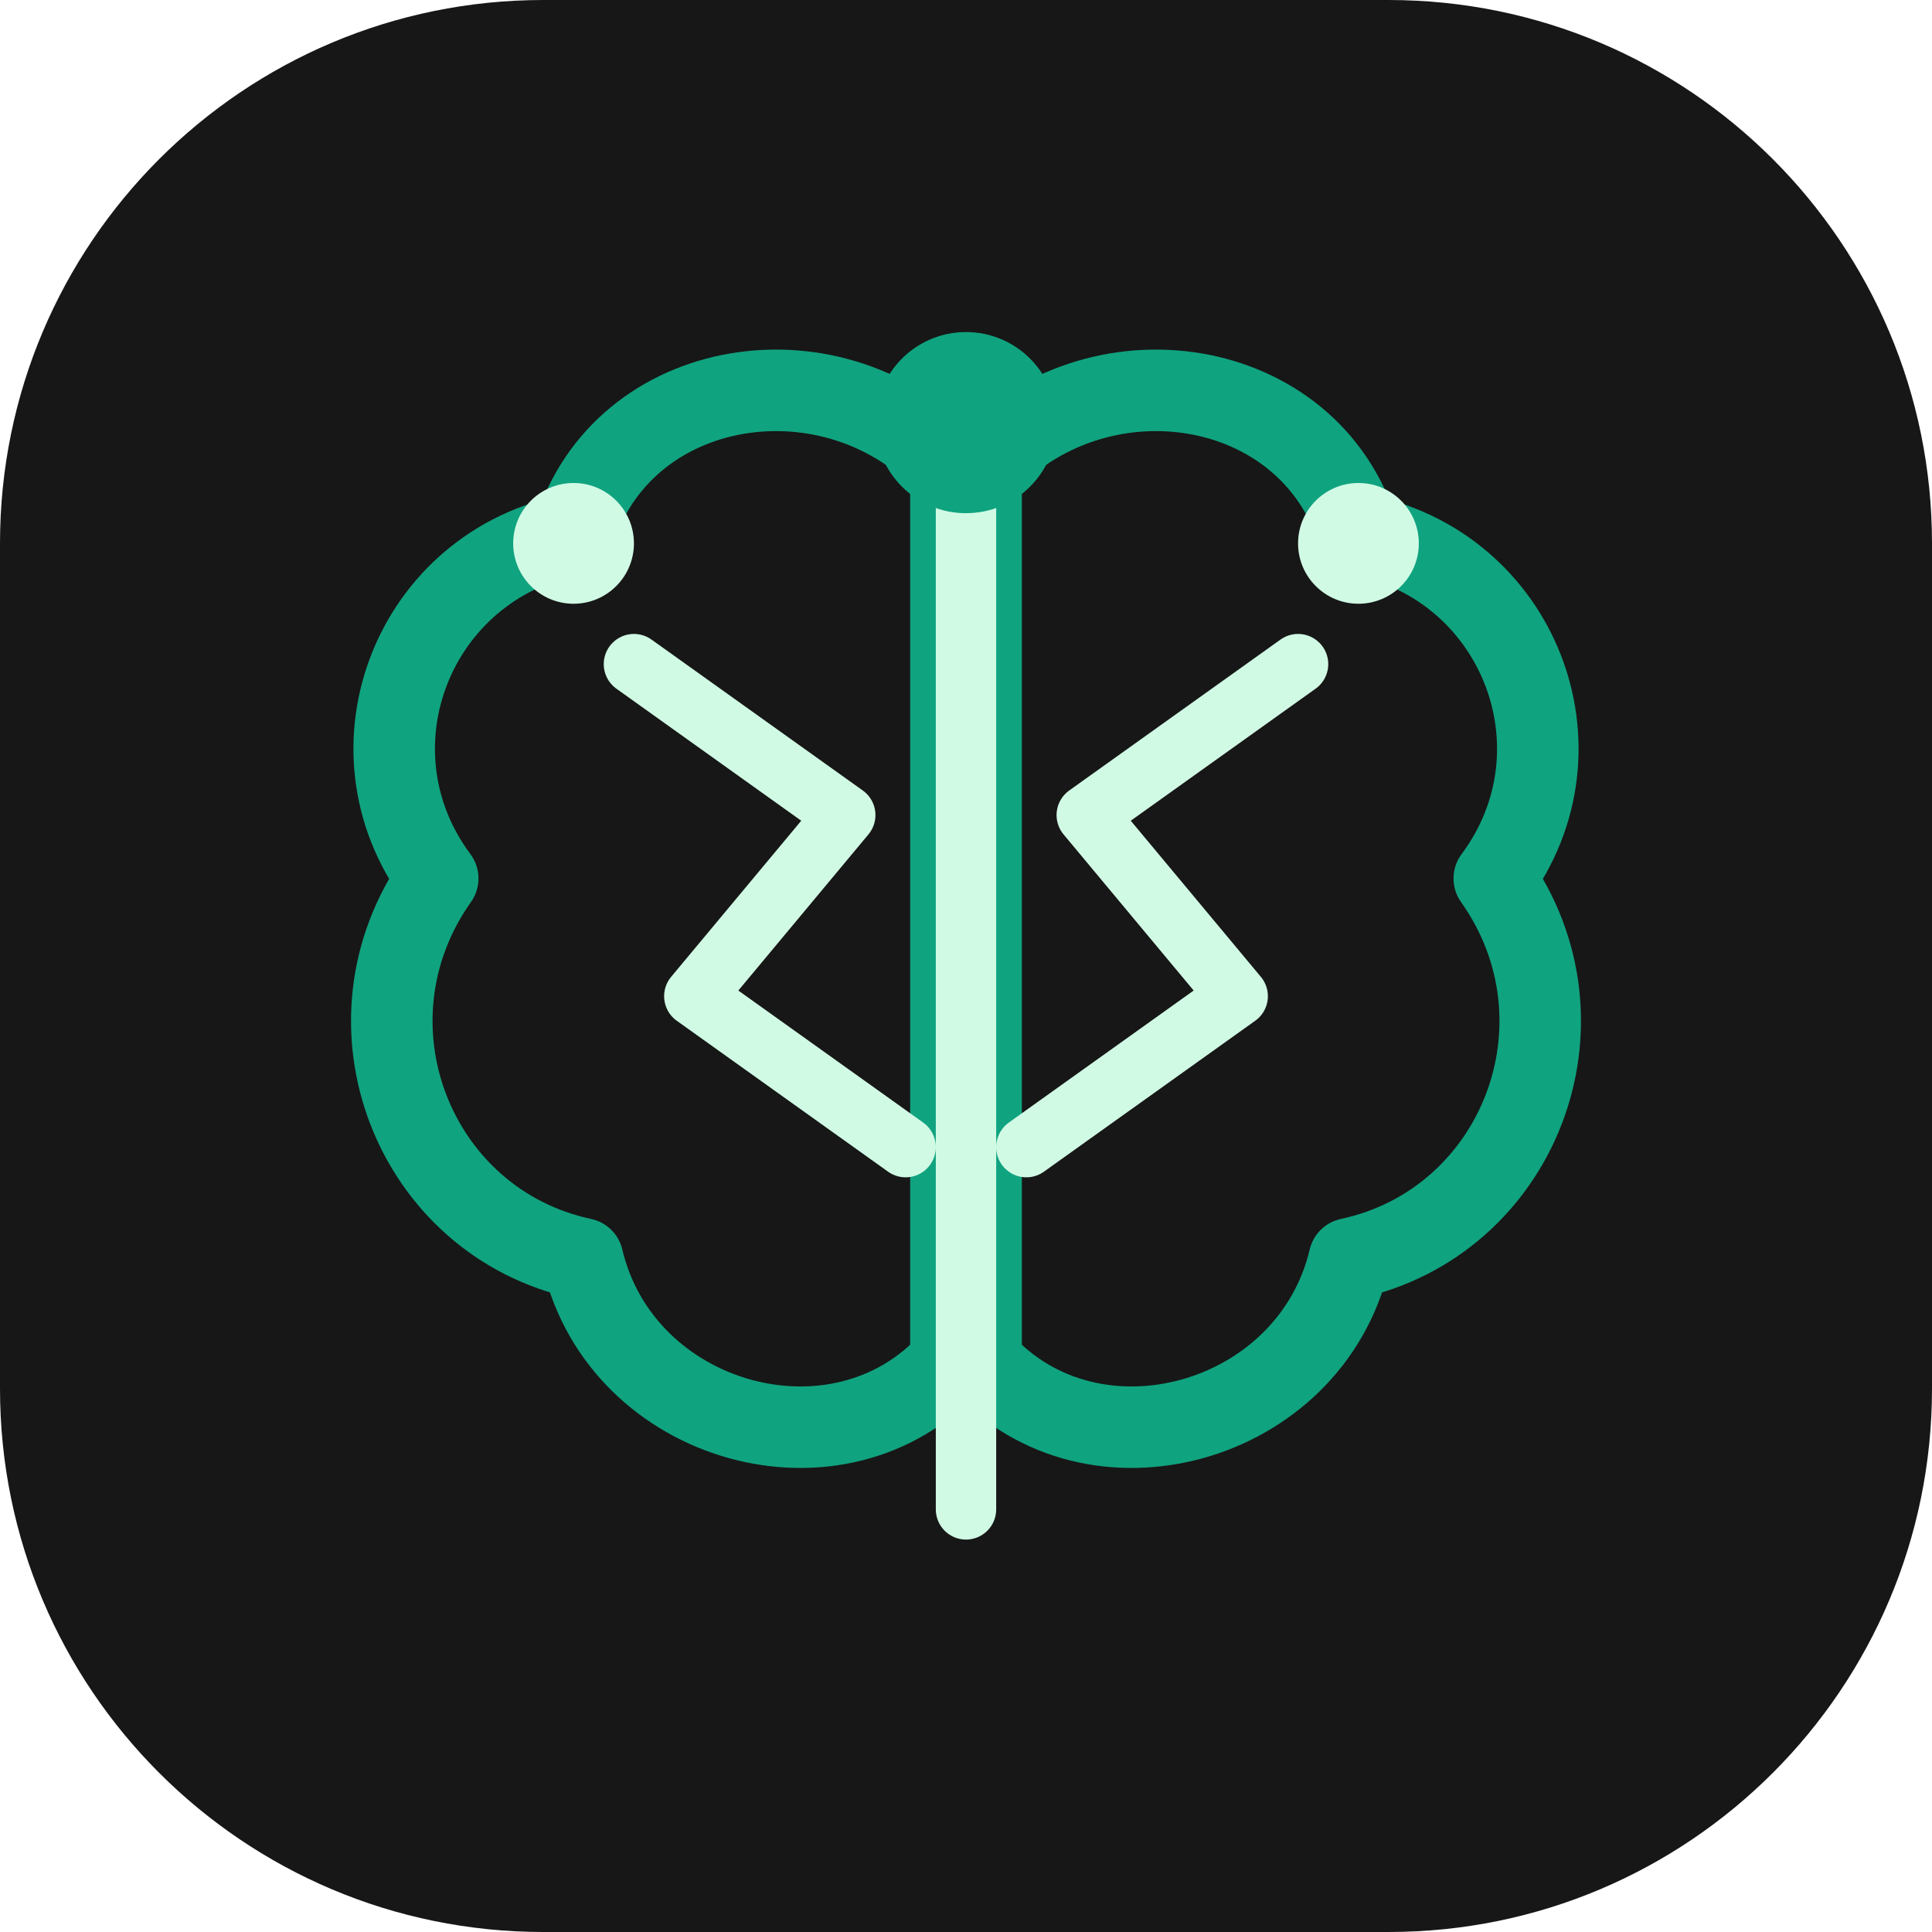
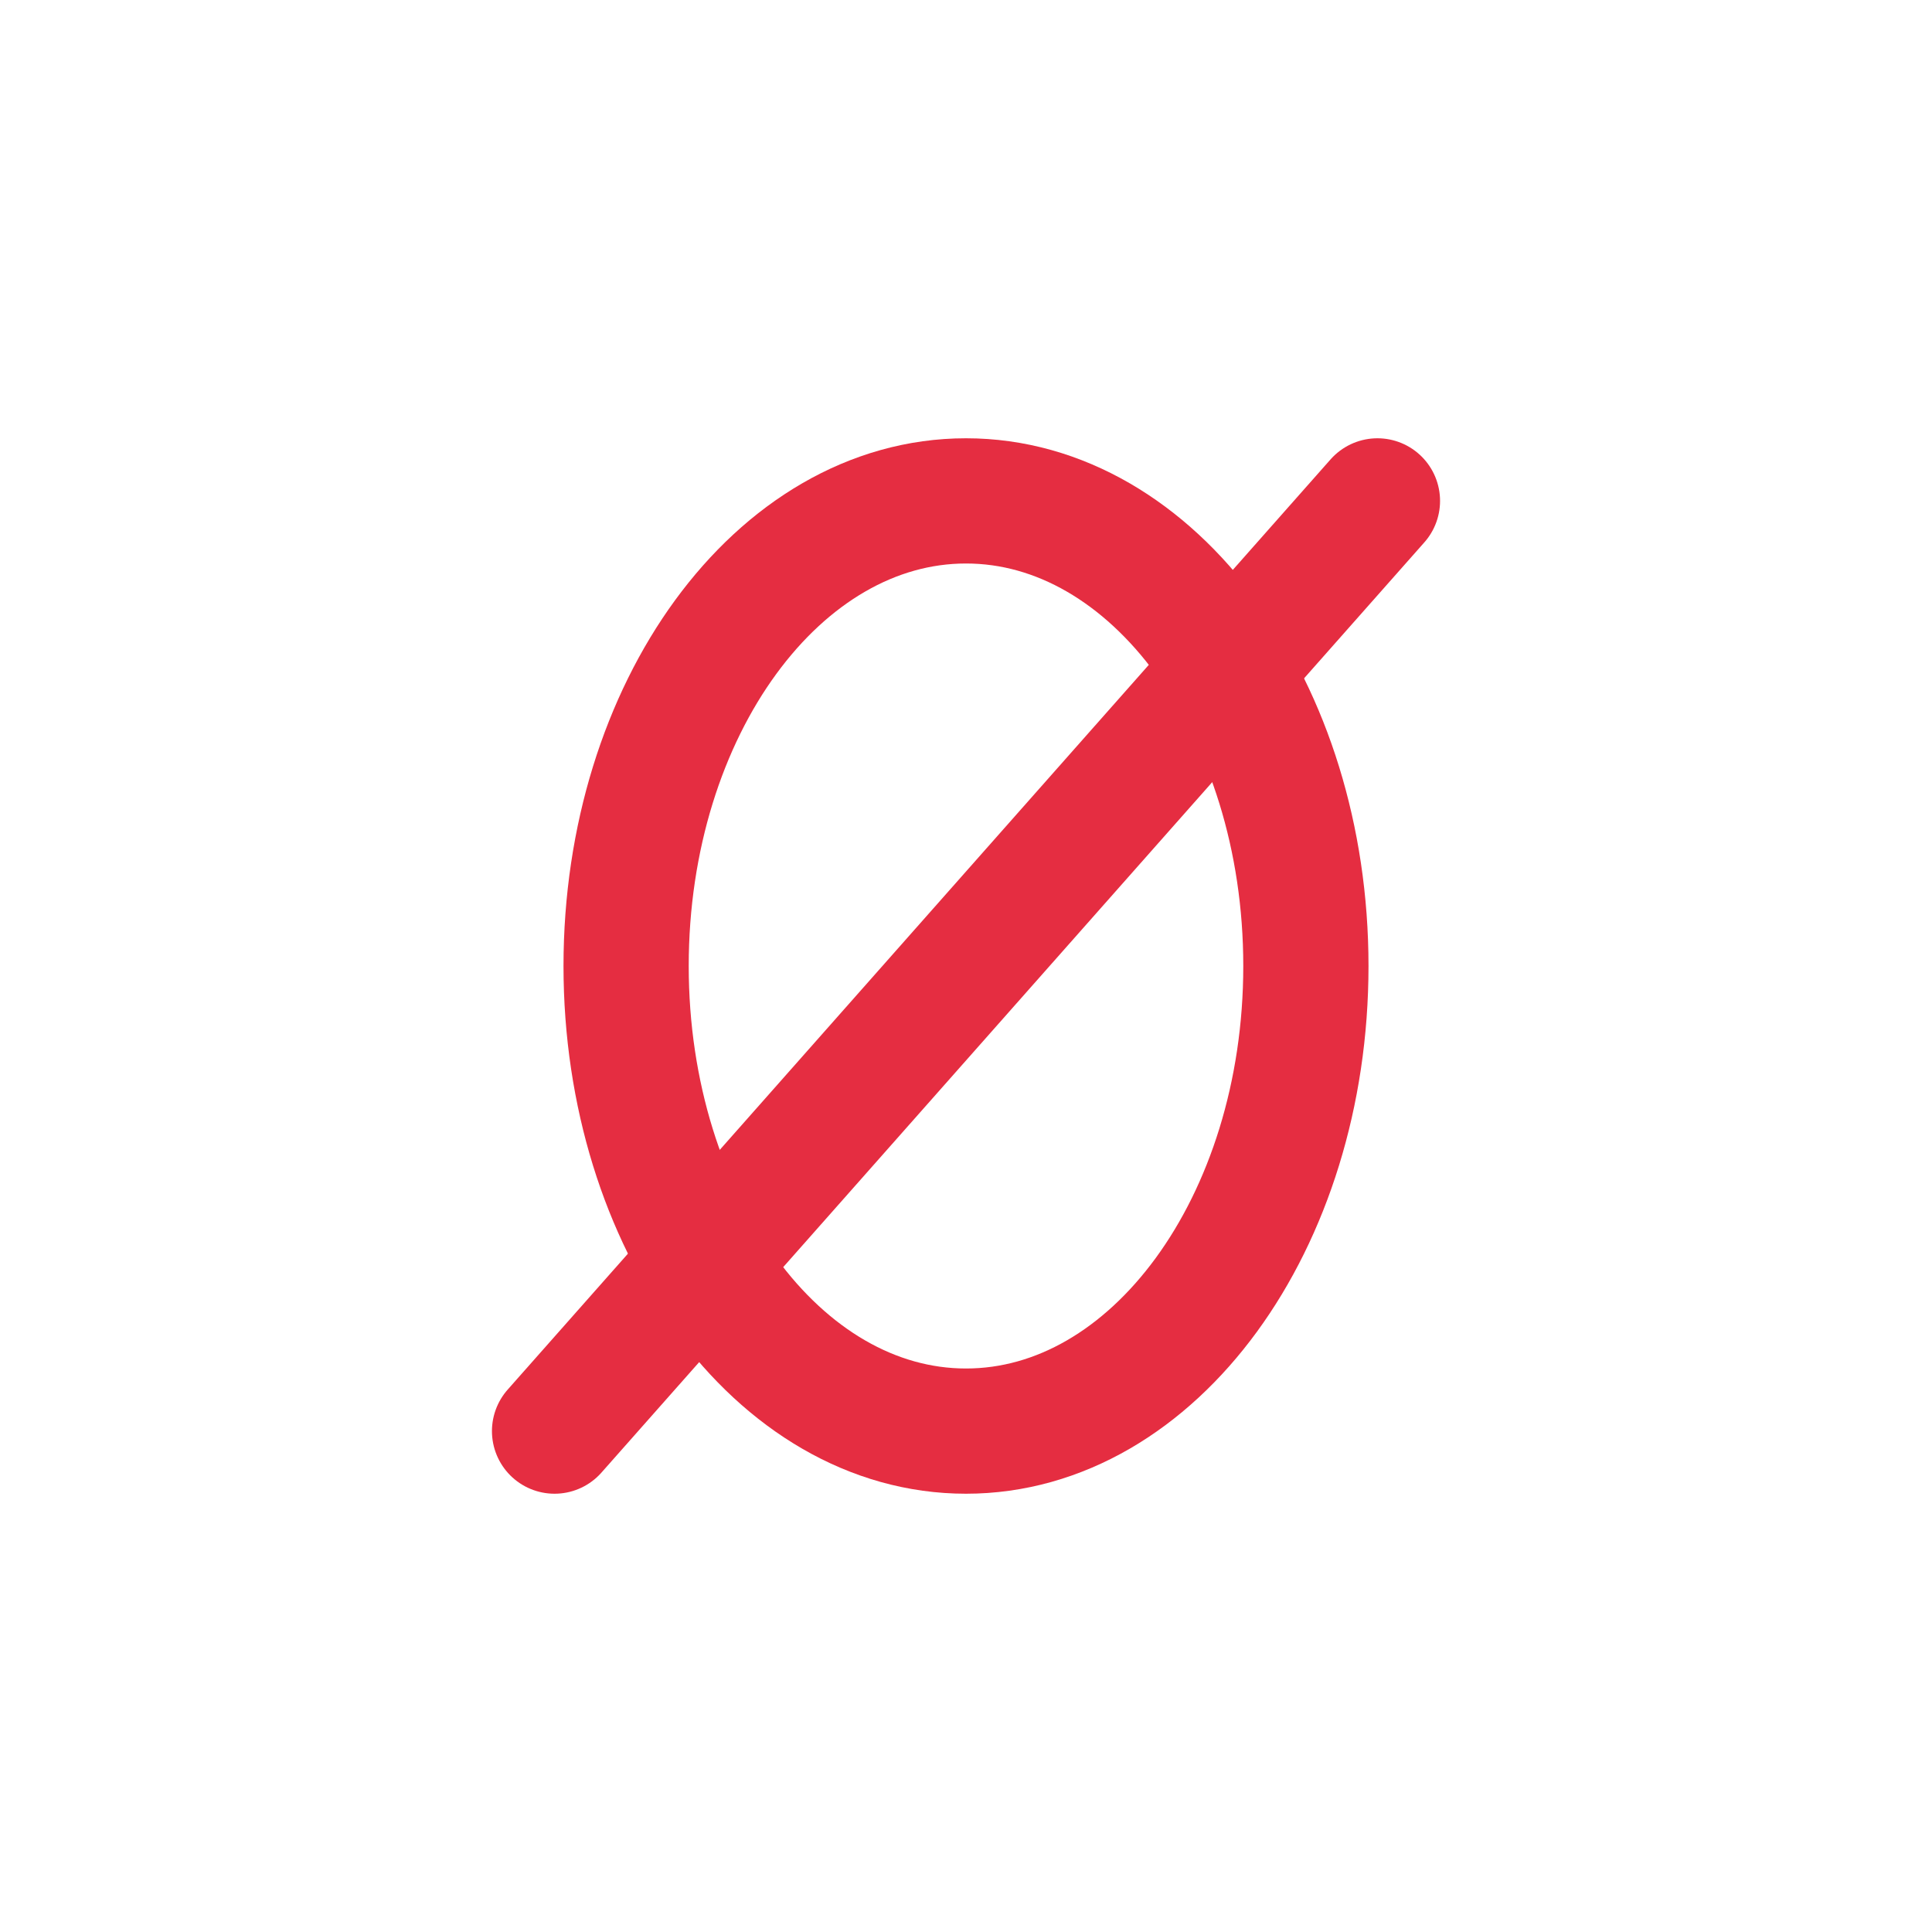
- <svg xmlns="http://www.w3.org/2000/svg" viewBox="0 0 64 64" fill="none">
-   <rect width="64" height="64" rx="18" fill="#171717" />
-   <path d="M31.5 15.5c-3.8-4.2-10.9-3.1-12.5 2.2-5.3 1-7.7 7.1-4.5 11.4-3.4 4.8-.8 11.4 4.8 12.6 1.3 5.5 8.5 7.5 12.2 3.4V15.5Z" stroke="#10A37F" stroke-width="2.7" stroke-linecap="round" stroke-linejoin="round" />
-   <path d="M32.5 15.5c3.8-4.2 10.9-3.1 12.5 2.2 5.3 1 7.7 7.1 4.5 11.4 3.4 4.8.8 11.4-4.8 12.6-1.3 5.5-8.5 7.5-12.2 3.4V15.5Z" stroke="#10A37F" stroke-width="2.7" stroke-linecap="round" stroke-linejoin="round" />
-   <path d="M32 14v36M21 22l7 5-5 6 7 5M43 22l-7 5 5 6-7 5" stroke="#D1FAE5" stroke-width="2" stroke-linecap="round" stroke-linejoin="round" />
-   <circle cx="32" cy="14" r="3" fill="#10A37F" />
-   <circle cx="19" cy="18" r="2" fill="#D1FAE5" />
-   <circle cx="45" cy="18" r="2" fill="#D1FAE5" />
+ <svg xmlns="http://www.w3.org/2000/svg" viewBox="0 0 108 108" fill="none">
+   <ellipse cx="54" cy="54" rx="19" ry="26" stroke="#E52D41" stroke-width="7" />
+   <path d="M31 80L77 28" stroke="#E52D41" stroke-width="7" stroke-linecap="round" />
</svg>
